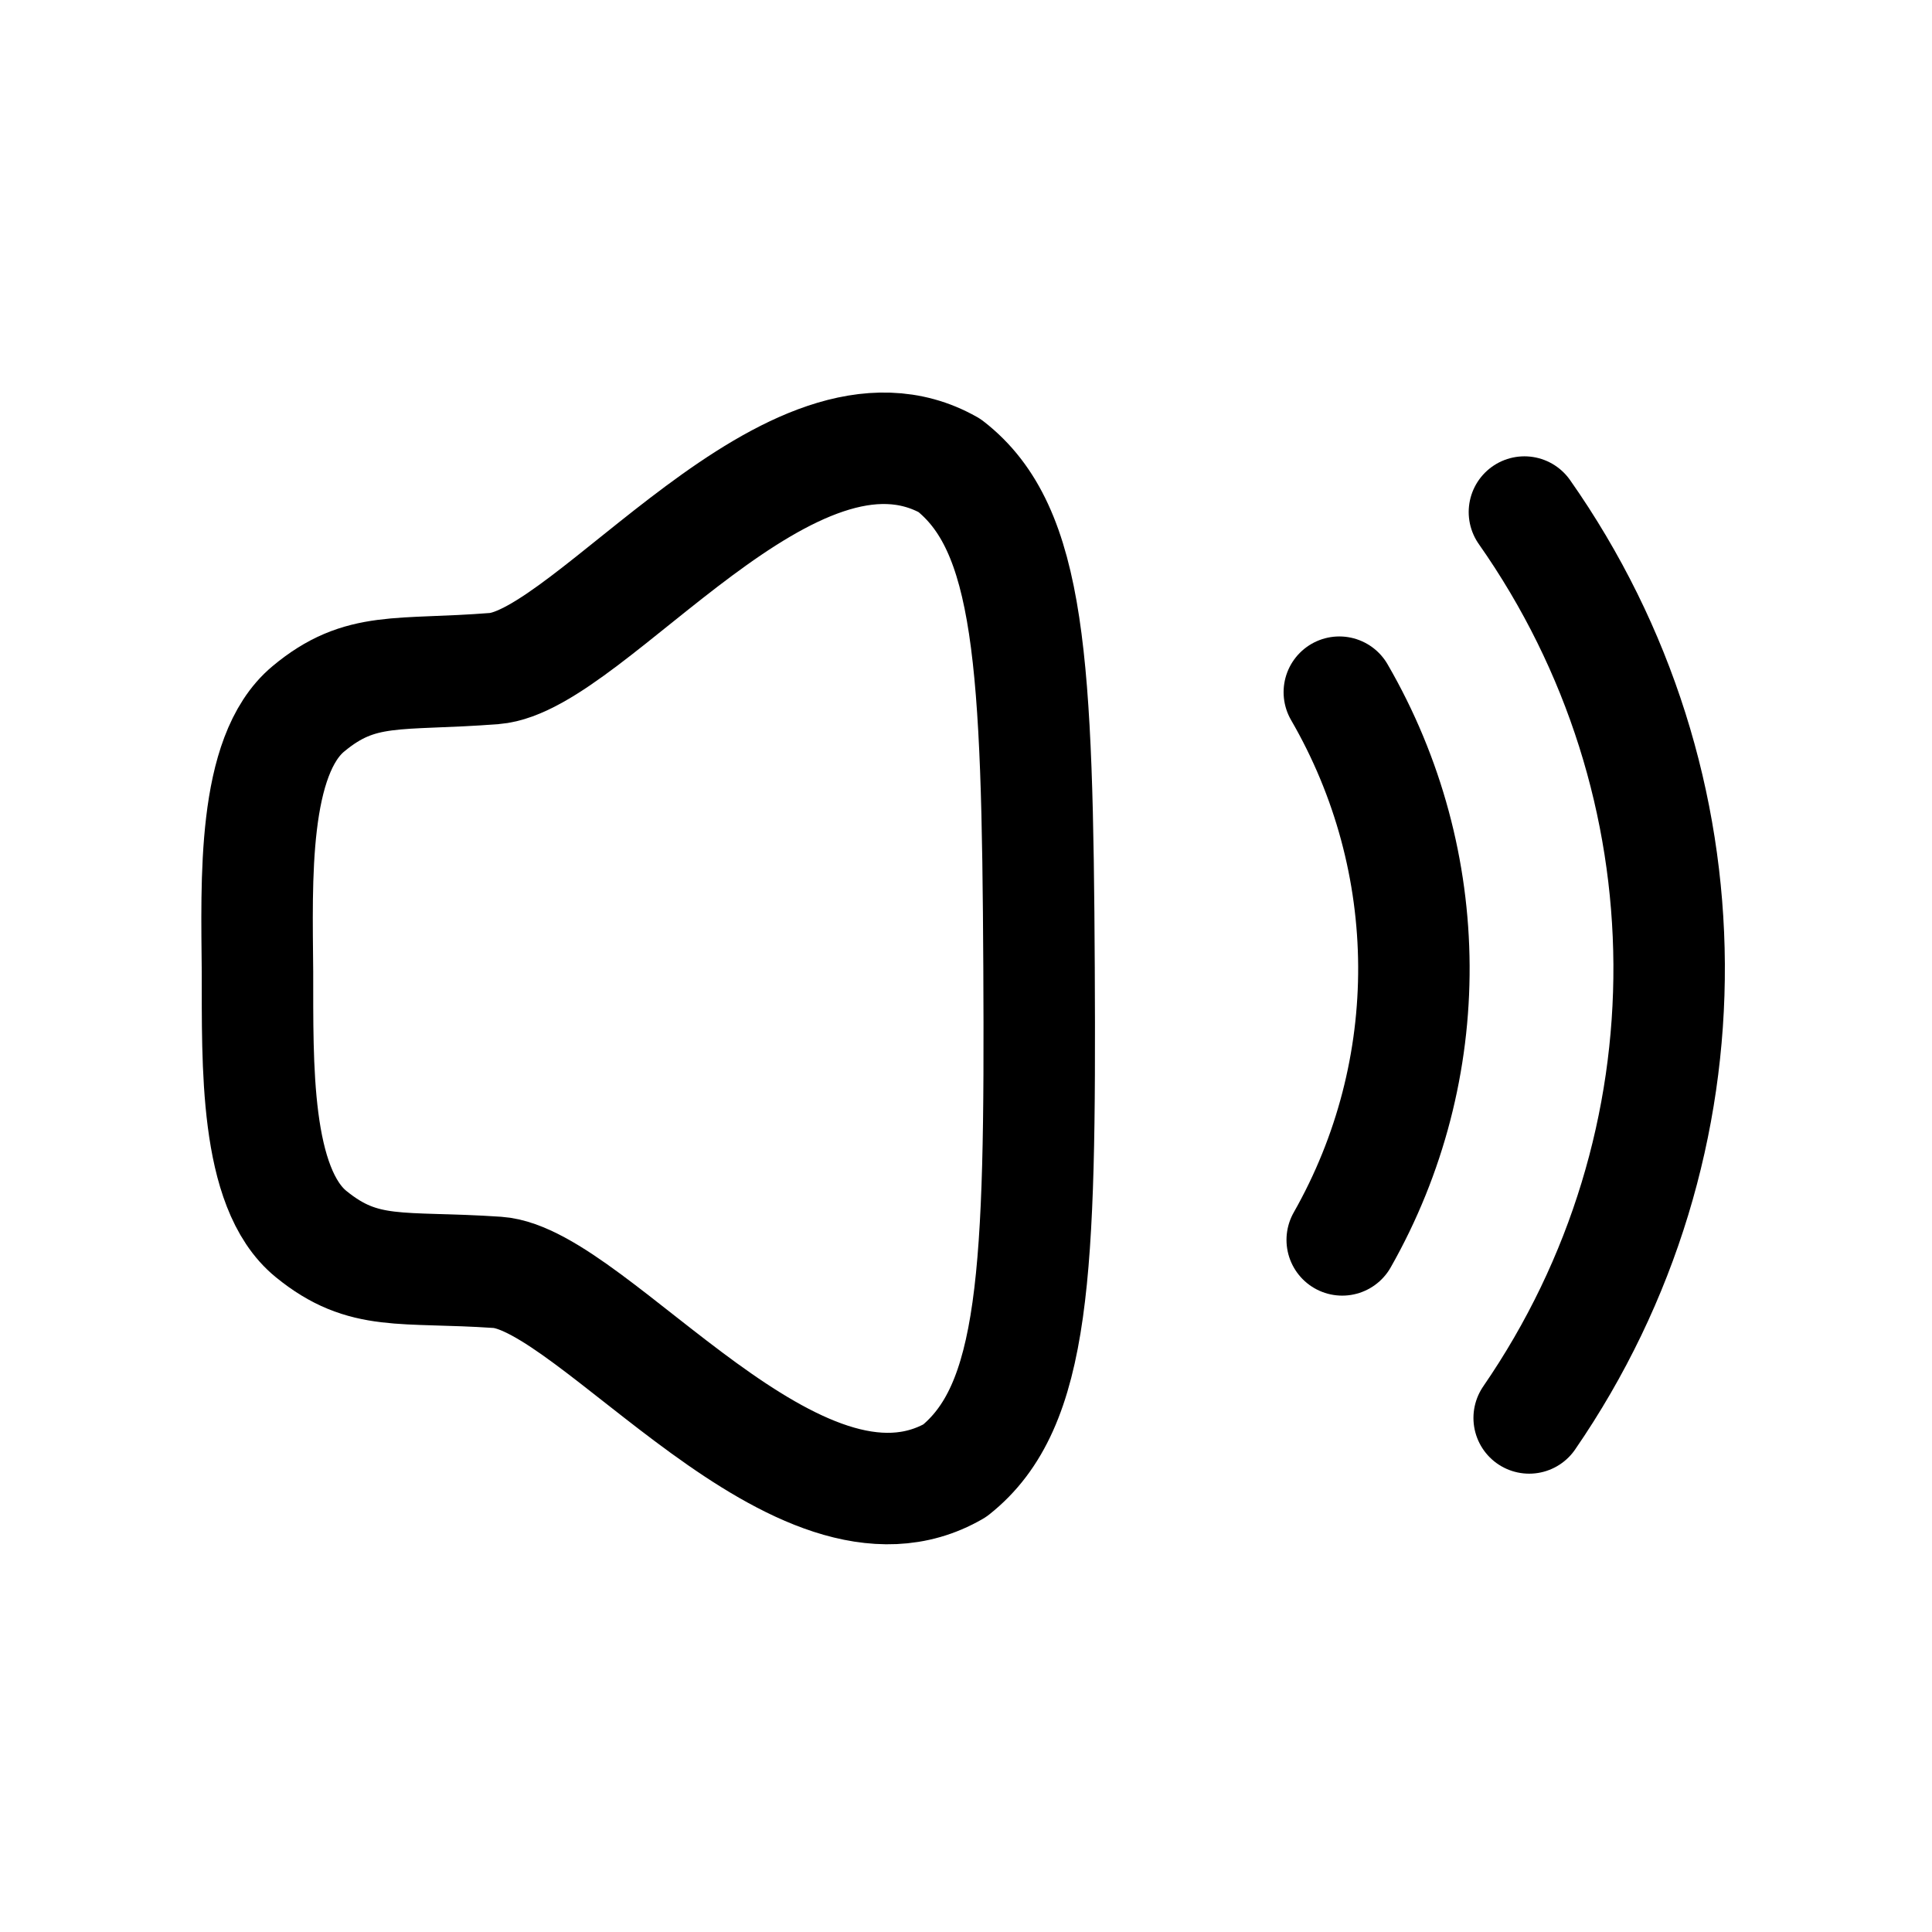
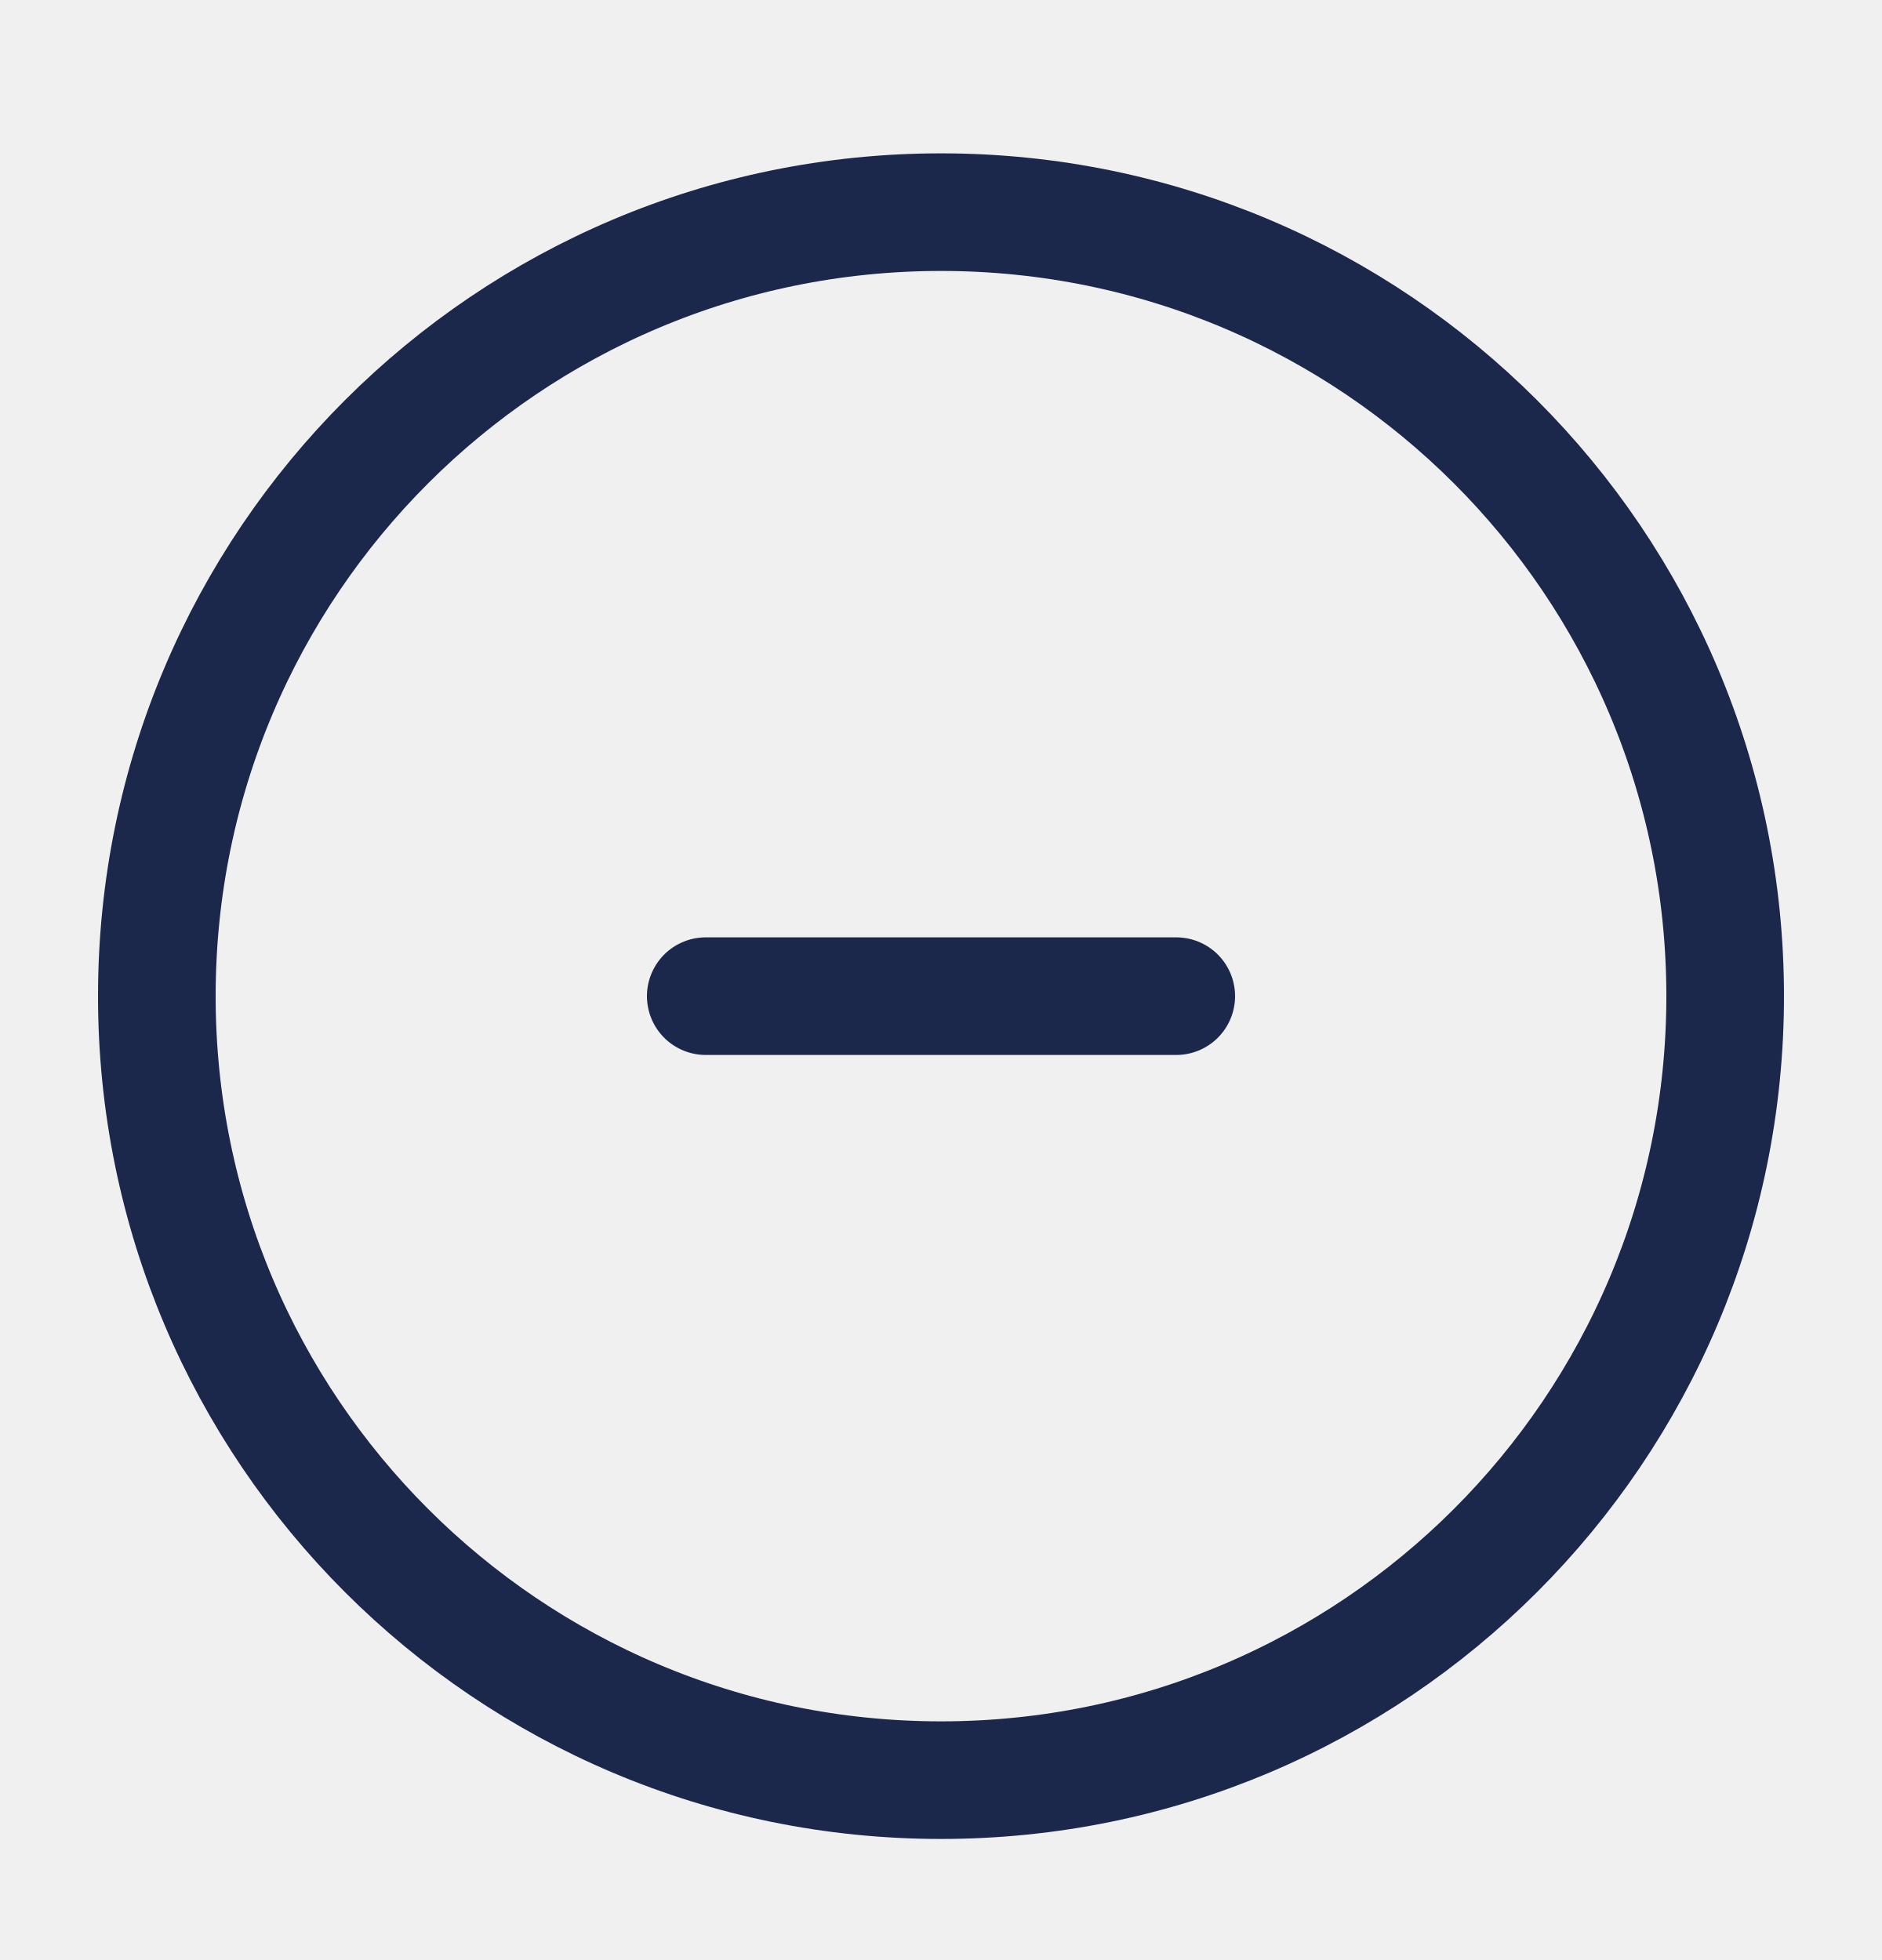
- <svg xmlns="http://www.w3.org/2000/svg" width="26" height="26" viewBox="0 0 26 26" fill="none">
-   <rect width="26" height="26" fill="#F2F2F3" />
-   <g clip-path="url(#clip0_2_4)">
-     <rect x="-324" y="-533" width="1067.22" height="720.632" rx="40" transform="rotate(-0.301821 -324 -533)" fill="white" />
-   </g>
-   <rect x="-18.941" y="-63.495" width="63" height="107" rx="4.5" transform="rotate(-0.301821 -18.941 -63.4953)" stroke="#7C7C7C" stroke-dasharray="10 5" />
-   <path fill-rule="evenodd" clip-rule="evenodd" d="M3.465 13.077C3.468 14.307 3.422 15.984 4.186 16.607C4.899 17.188 5.397 17.035 6.693 17.123C7.99 17.212 10.746 21.009 12.849 19.792C13.933 18.931 14.004 17.137 13.983 13.022C13.961 8.907 13.871 7.113 12.778 6.264C10.662 5.068 7.947 8.895 6.651 8.997C5.356 9.099 4.855 8.951 4.149 9.54C3.392 10.171 3.455 11.848 3.465 13.077Z" stroke="black" stroke-width="1.5" stroke-linecap="round" stroke-linejoin="round" />
-   <path d="M20.515 6.891C23.084 10.549 23.118 15.391 20.579 19.082" stroke="black" stroke-width="1.5" stroke-linecap="round" stroke-linejoin="round" />
-   <path d="M18.024 9.315C19.348 11.599 19.363 14.396 18.063 16.686" stroke="black" stroke-width="1.5" stroke-linecap="round" stroke-linejoin="round" />
-   <defs>
-     <clipPath id="clip0_2_4">
-       <rect x="-324" y="-533" width="1067.22" height="720.632" rx="40" transform="rotate(-0.301821 -324 -533)" fill="white" />
-     </clipPath>
-   </defs>
+ <svg xmlns="http://www.w3.org/2000/svg" width="24" height="25" viewBox="0 0 24 25" fill="none">
+   <circle cx="12" cy="12.706" r="10" stroke="#1C274C" stroke-width="1.5" />
+   <path d="M15 12.706H9" stroke="#1C274C" stroke-width="1.5" stroke-linecap="round" />
</svg>
